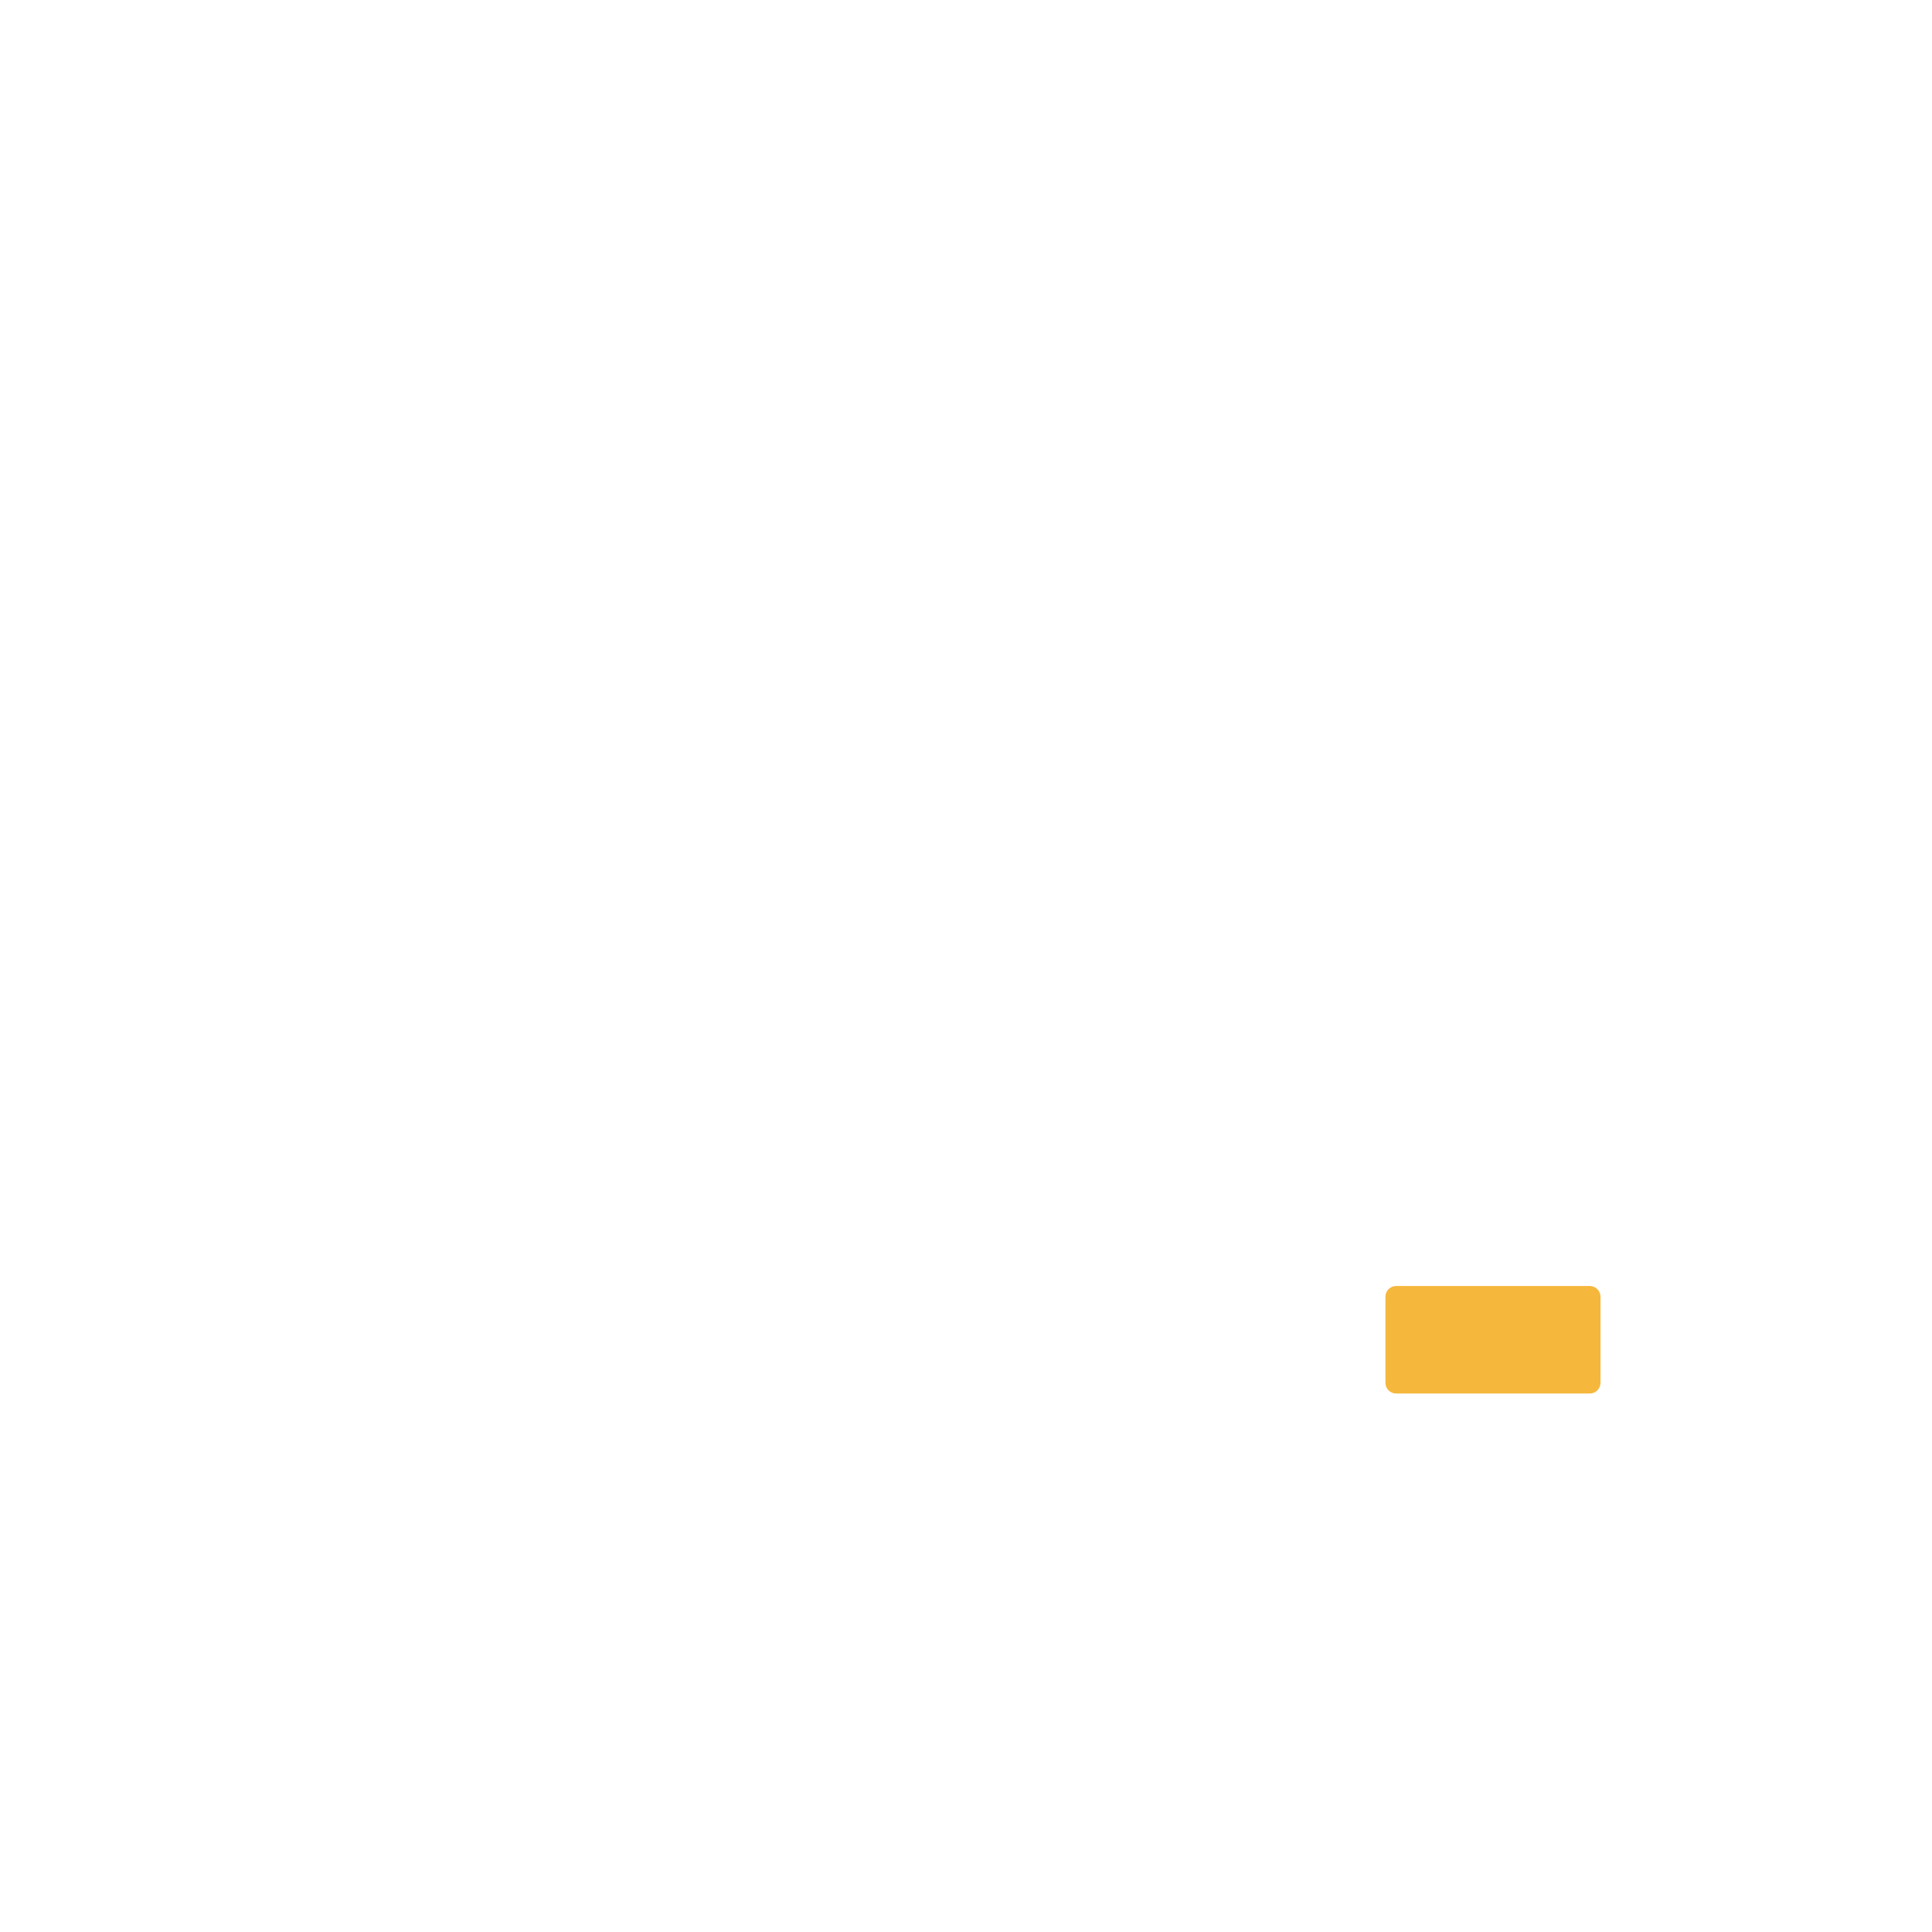
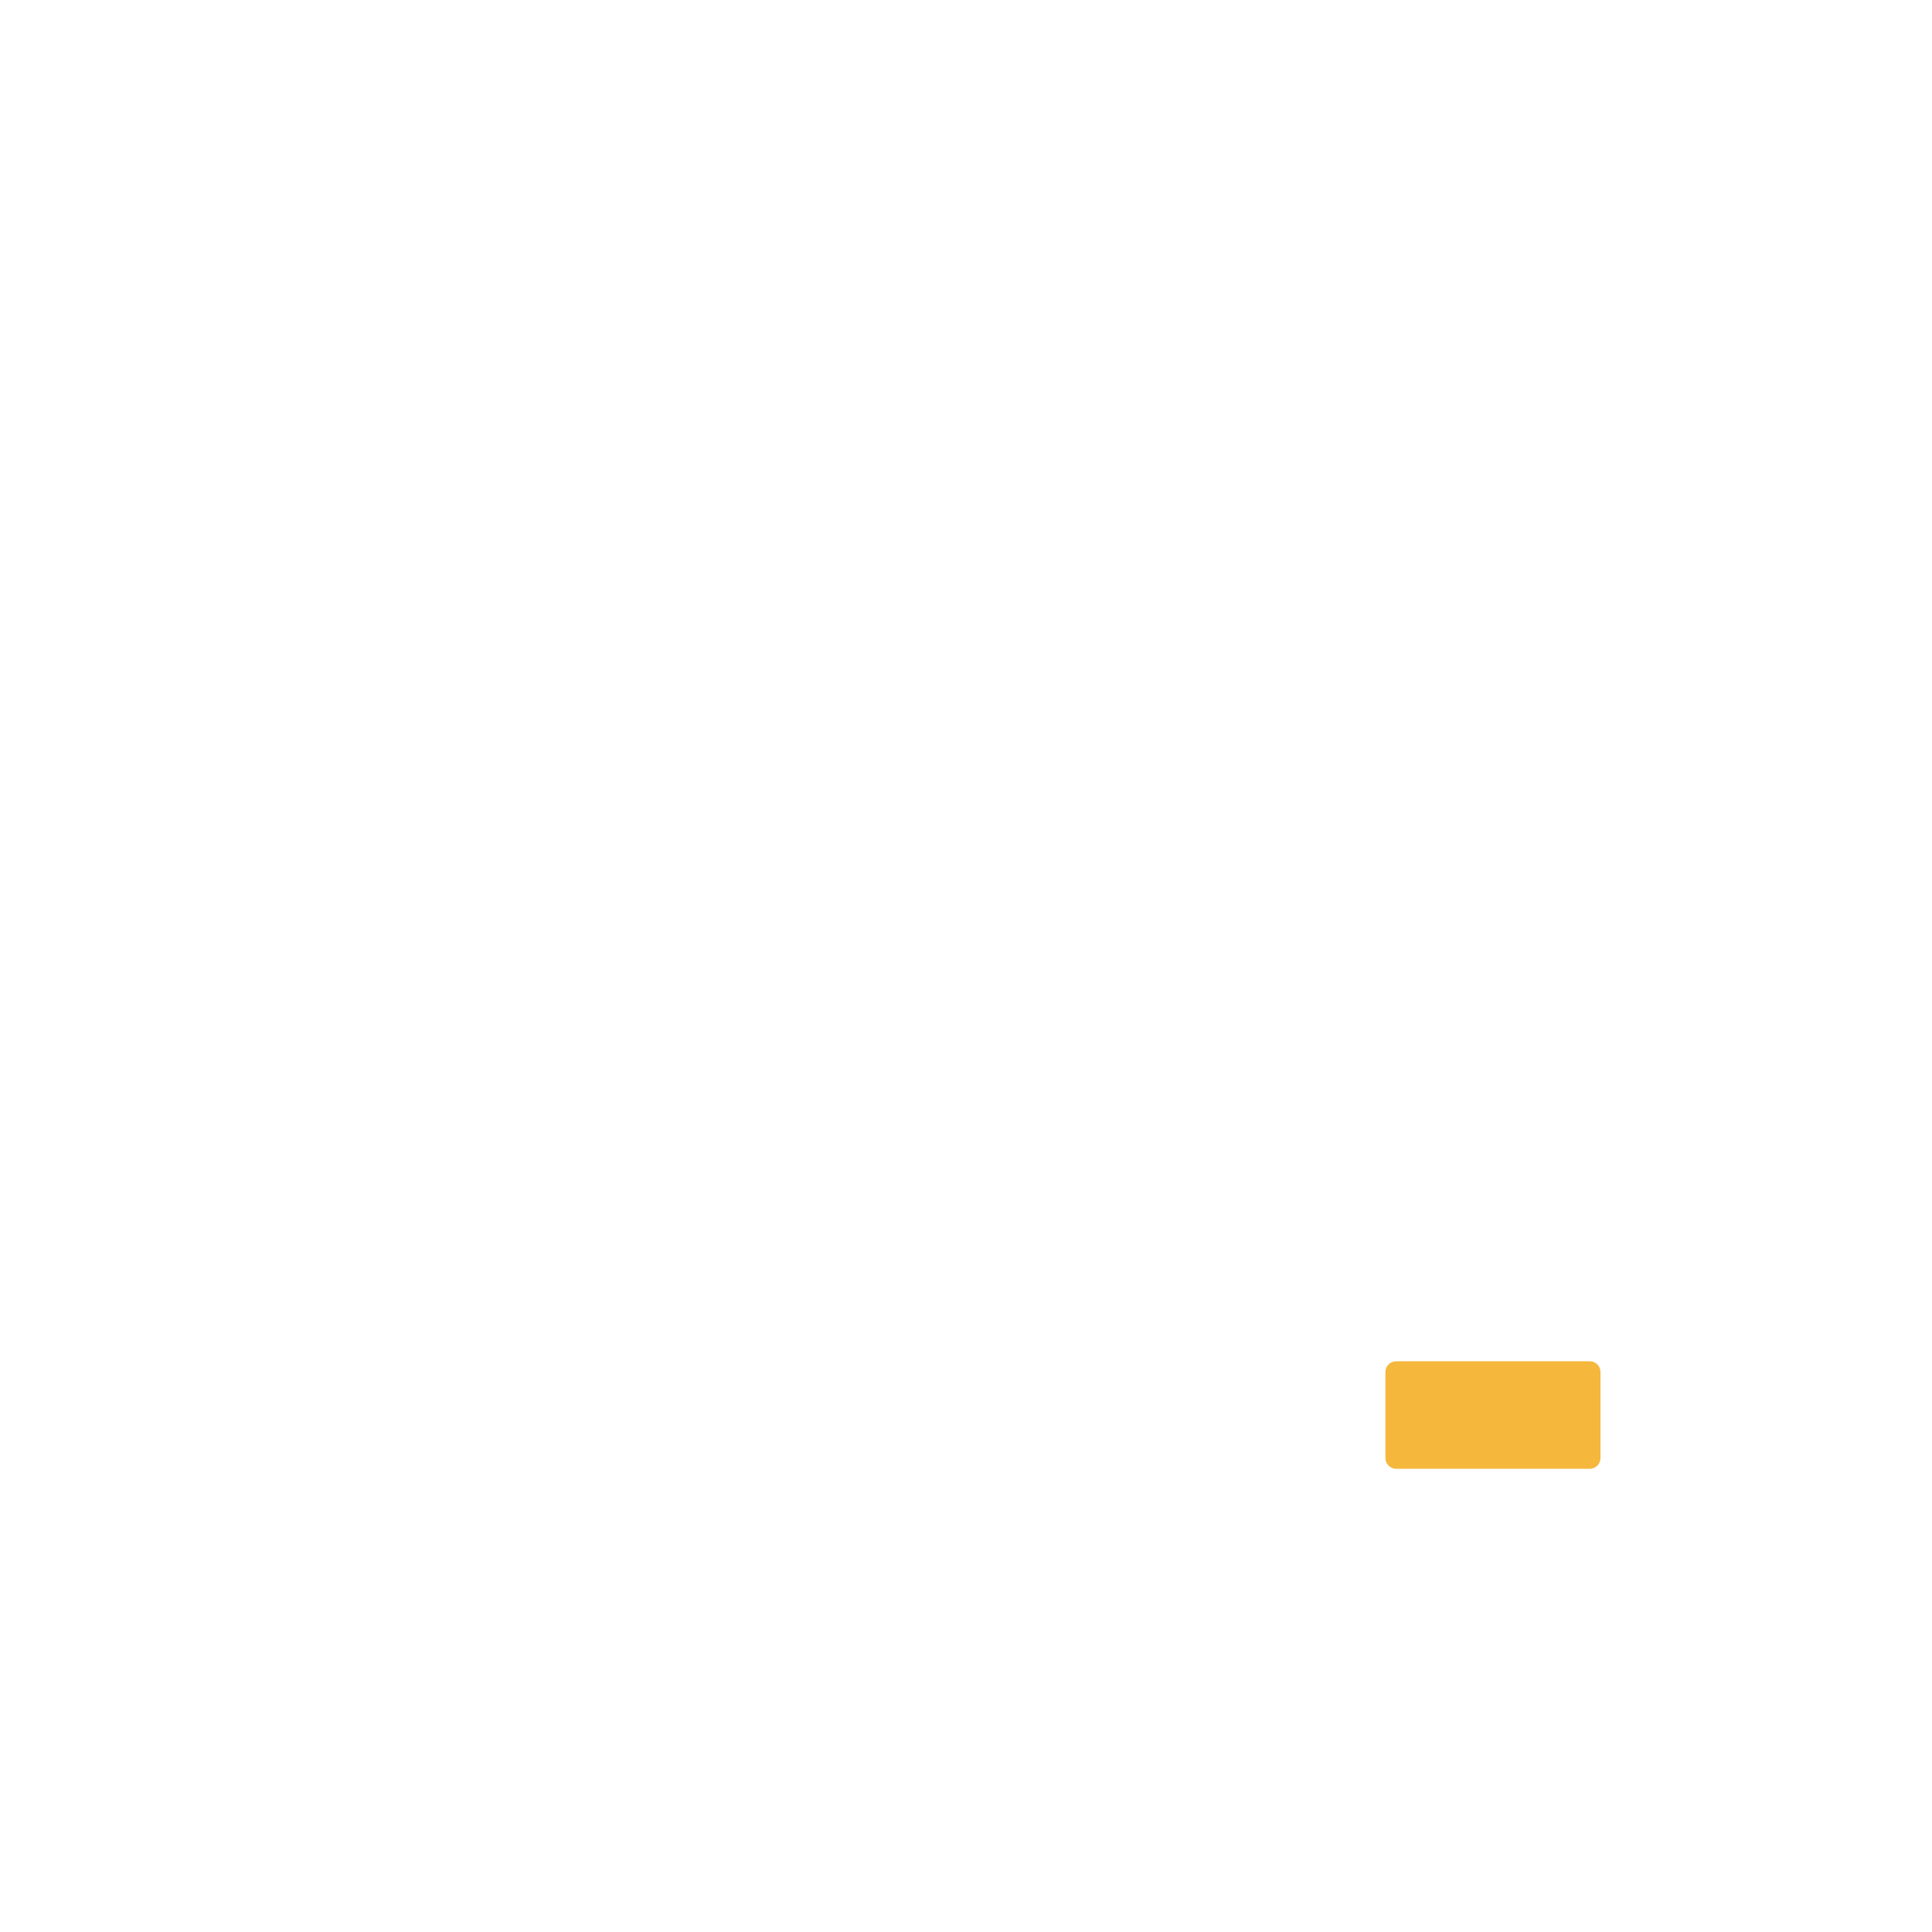
<svg xmlns="http://www.w3.org/2000/svg" viewBox="0 0 1024 1024">
-   <rect transform="translate(512 522) scale(0.95) translate(-586 -512)" x="820" y="680" width="120" height="60" rx="6" fill="#f5b83d" />
+   <rect transform="translate(512 522) scale(0.95) translate(-586 -470)" x="820" y="680" width="120" height="60" rx="6" fill="#f5b83d" />
</svg>
